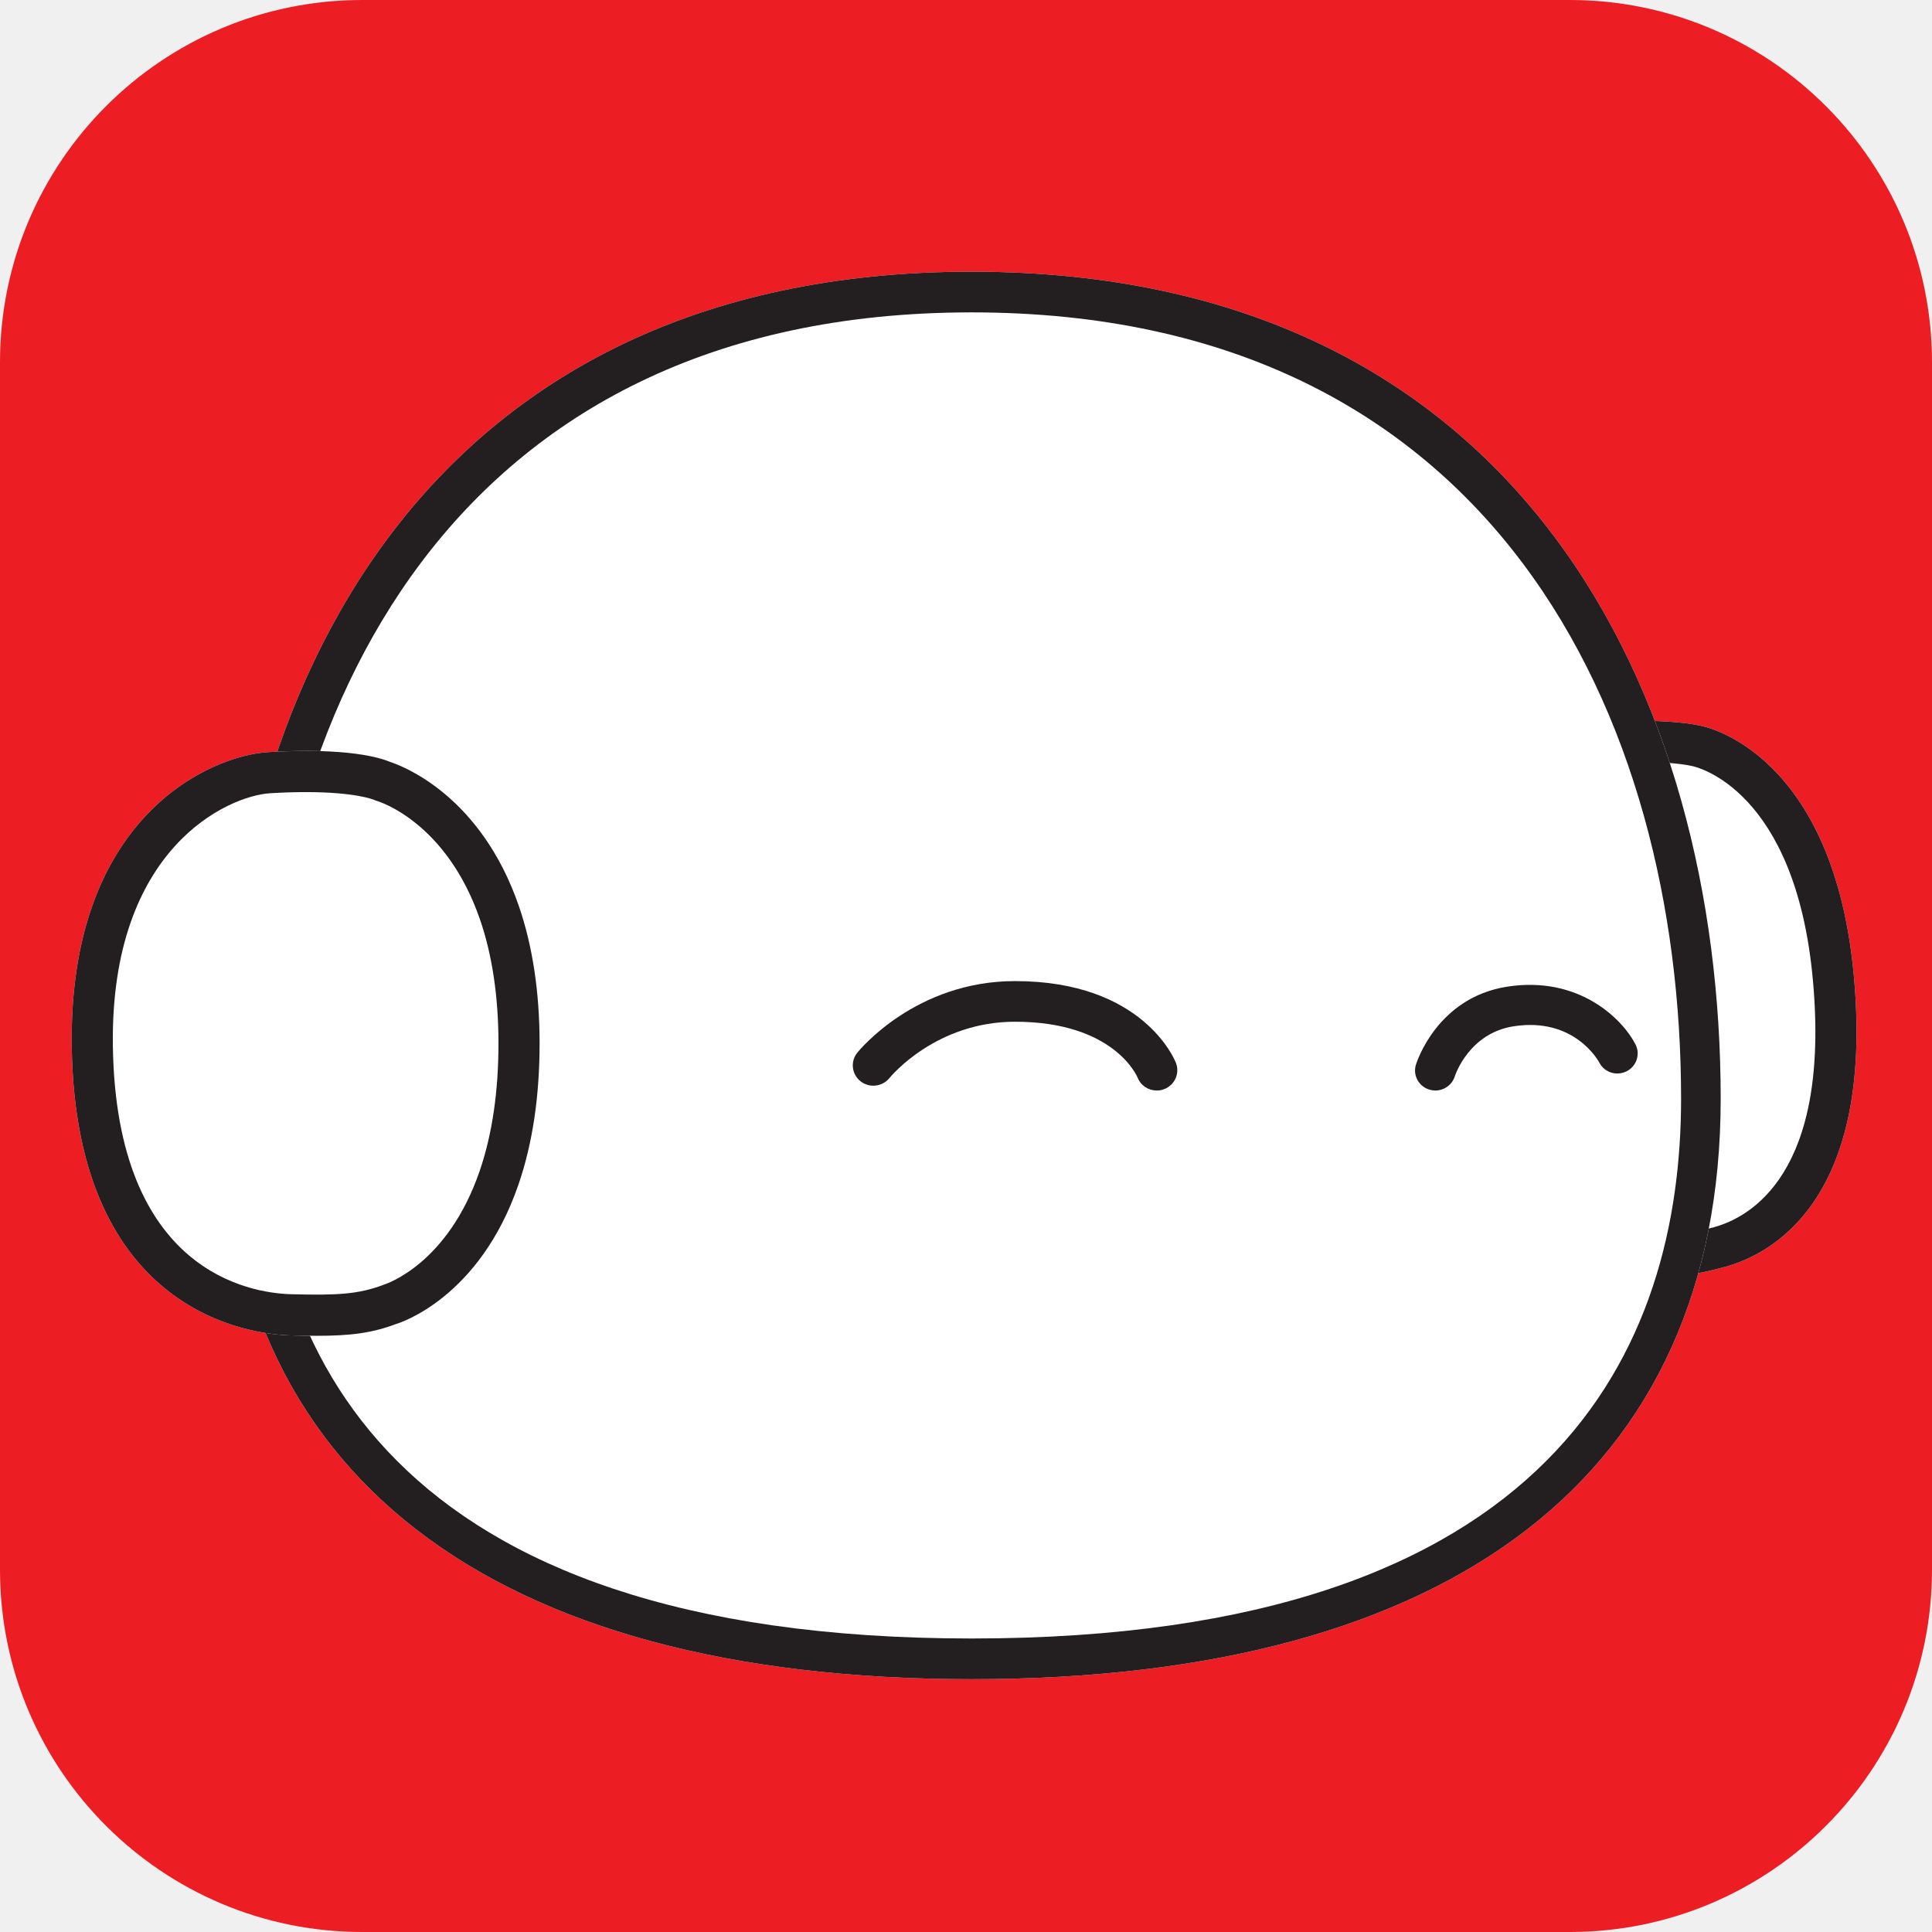
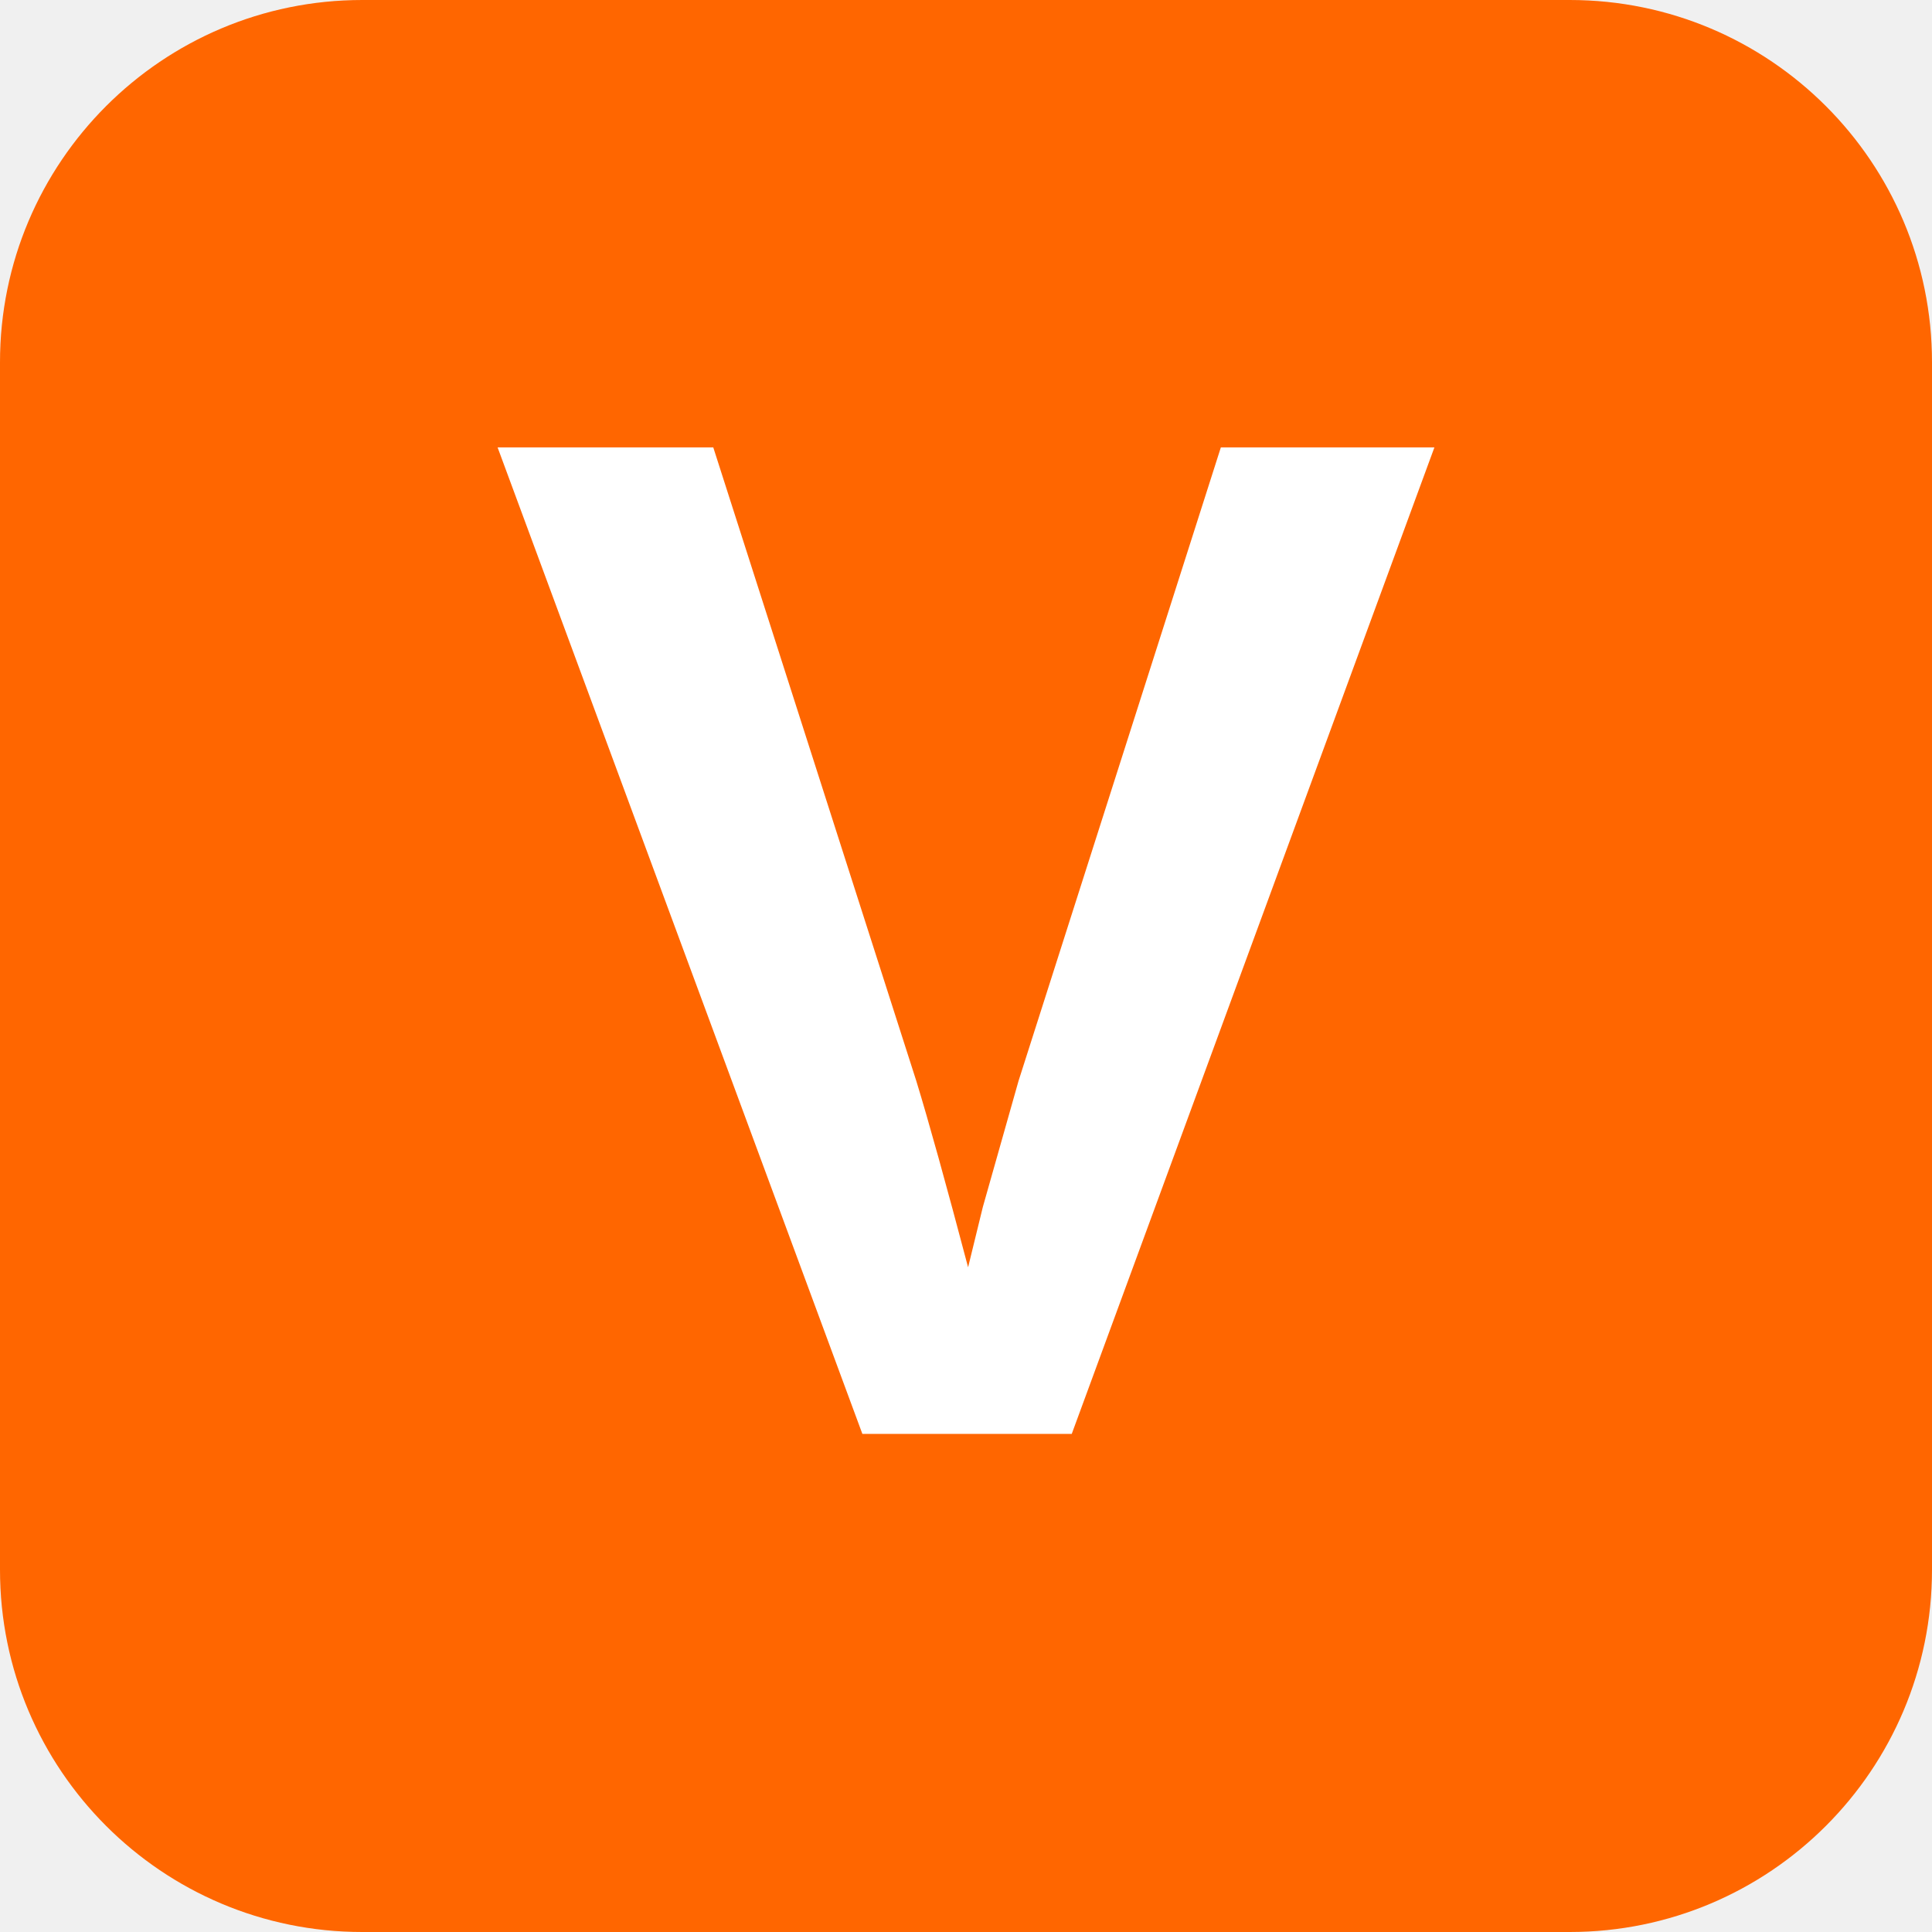
- <svg xmlns="http://www.w3.org/2000/svg" id="Layer_1" data-name="Layer 1" viewBox="0 0 512 512">
-   <defs>
-     <style>
-       .cls-1 {
-         fill: #231f20;
-       }
- 
-       .cls-2 {
-         fill: #ed1d24;
-       }
- 
-       .cls-3 {
-         fill: #fff;
-       }
-     </style>
-   </defs>
-   <rect class="cls-2" width="512" height="512" rx="96" ry="96" />
-   <path class="cls-3" d="M430.103,339c-4.204,0-8.908-.111-14.467-.268-10.553-.285-45.354-6.152-50.157-69.543-4.873-64.312,28.69-75.101,43.342-76.755,13.665-1.544,32.638-2.22,42.029-.07,1.215.227,35.033,7.241,40.44,66.24,5.472,59.745-22.113,73.866-34.23,77.163-9.356,2.54-16.636,3.233-26.957,3.233Z" />
-   <path class="cls-1" d="M430.103,339c-4.204,0-8.908-.111-14.467-.268-10.553-.285-45.354-6.152-50.157-69.543-4.873-64.312,28.69-75.101,43.342-76.755,13.665-1.544,32.638-2.22,42.029-.07,1.215.227,35.033,7.241,40.44,66.24,5.472,59.745-22.113,73.866-34.23,77.163-9.356,2.54-16.636,3.233-26.957,3.233ZM433.749,201.906c-7.629,0-16.334.547-23.707,1.38-14.304,1.614-37.702,12.222-33.695,65.081,4,52.79,29.021,59.157,39.586,59.448,19.735.536,27.055.461,38.272-2.592,9.454-2.569,30.945-14.115,26.218-65.623-4.599-50.238-30.742-56.319-31.853-56.558-3.5-.798-8.826-1.136-14.821-1.136Z" />
-   <path class="cls-3" d="M257.5,445c-128.006,0-198.5-54.635-198.5-153.834,0-105.951,52.144-219.166,198.5-219.166s198.5,113.215,198.5,219.166c0,99.199-70.499,153.834-198.5,153.834Z" />
-   <path class="cls-1" d="M257.5,445c-128.006,0-198.5-54.635-198.5-153.834,0-105.951,52.144-219.166,198.5-219.166s198.5,113.215,198.5,219.166c0,99.199-70.499,153.834-198.5,153.834ZM257.5,82.783c-138.62,0-188.004,107.642-188.004,208.383,0,65.262,32.613,143.051,188.004,143.051s188.004-77.789,188.004-143.051c0-100.741-49.39-208.383-188.004-208.383Z" />
-   <path class="cls-1" d="M380.377,289c-.534,0-1.062-.079-1.585-.238-2.837-.874-4.422-3.813-3.555-6.616.224-.721,5.674-17.783,24.178-20.671,19.142-2.968,30.628,8.692,33.999,15.286,1.35,2.621.287,5.821-2.366,7.149-2.67,1.334-5.898.278-7.23-2.343-.247-.46-6.645-12.098-22.72-9.584-11.75,1.833-15.426,12.829-15.575,13.295-.729,2.264-2.86,3.722-5.146,3.722Z" />
-   <path class="cls-1" d="M306.55,289c-2.173,0-4.224-1.292-5.066-3.412-.302-.723-6.594-14.819-32.483-14.819-20.87,0-32.803,14.331-33.303,14.94-1.888,2.303-5.299,2.694-7.652.833-2.341-1.855-2.73-5.221-.871-7.547.621-.77,15.559-18.995,41.826-18.995,33.877,0,42.29,20.809,42.639,21.694,1.075,2.78-.337,5.887-3.149,6.95-.634.241-1.296.356-1.941.356Z" />
-   <path class="cls-3" d="M84.004,354c-2.18,0-4.54-.046-7.167-.116-9.468-.256-56.764-5.161-57.822-76.419-.913-61.466,37.176-77.244,51.928-78.134,21.256-1.292,30.003,1.542,32.427,2.583,3.47,1.135,24.046,8.948,34.125,38.177,3.632,10.525,5.481,22.713,5.504,36.246.017,14.102-1.866,26.751-5.597,37.572-10.358,30.119-31.48,36.676-32.375,36.944-6.464,2.437-12.183,3.147-21.024,3.147Z" />
-   <path class="cls-1" d="M84.004,354c-2.18,0-4.54-.046-7.167-.116-9.468-.256-56.764-5.161-57.822-76.419-.913-61.466,37.176-77.244,51.928-78.134,21.256-1.292,30.003,1.542,32.427,2.583,3.47,1.135,24.046,8.948,34.125,38.177,3.632,10.525,5.481,22.713,5.504,36.246.017,14.102-1.866,26.751-5.597,37.572-10.358,30.119-31.48,36.676-32.375,36.944-6.464,2.437-12.183,3.147-21.024,3.147ZM81.057,209.914c-2.778,0-5.911.087-9.457.302-11.061.669-42.477,14.435-41.686,67.087.889,59.767,36.368,65.381,47.22,65.678,12.282.332,17.827.012,24.429-2.467,1.012-.326,17.106-5.637,25.54-30.154,3.331-9.675,5.01-21.125,4.999-34.017-.024-12.311-1.668-23.307-4.906-32.691-8.852-25.646-26.533-31.167-27.283-31.388-.267-.075-.564-.186-.825-.308-.215-.093-5.039-2.042-18.03-2.042Z" />
+ <svg xmlns="http://www.w3.org/2000/svg" viewBox="0 0 512 512">
+   <rect width="512" height="512" rx="96" ry="96" fill="#ff6600" />
+   <text x="256" y="380" text-anchor="middle" font-family="Arial,Helvetica,sans-serif" font-weight="800" font-size="380" fill="#fff">V</text>
</svg>
